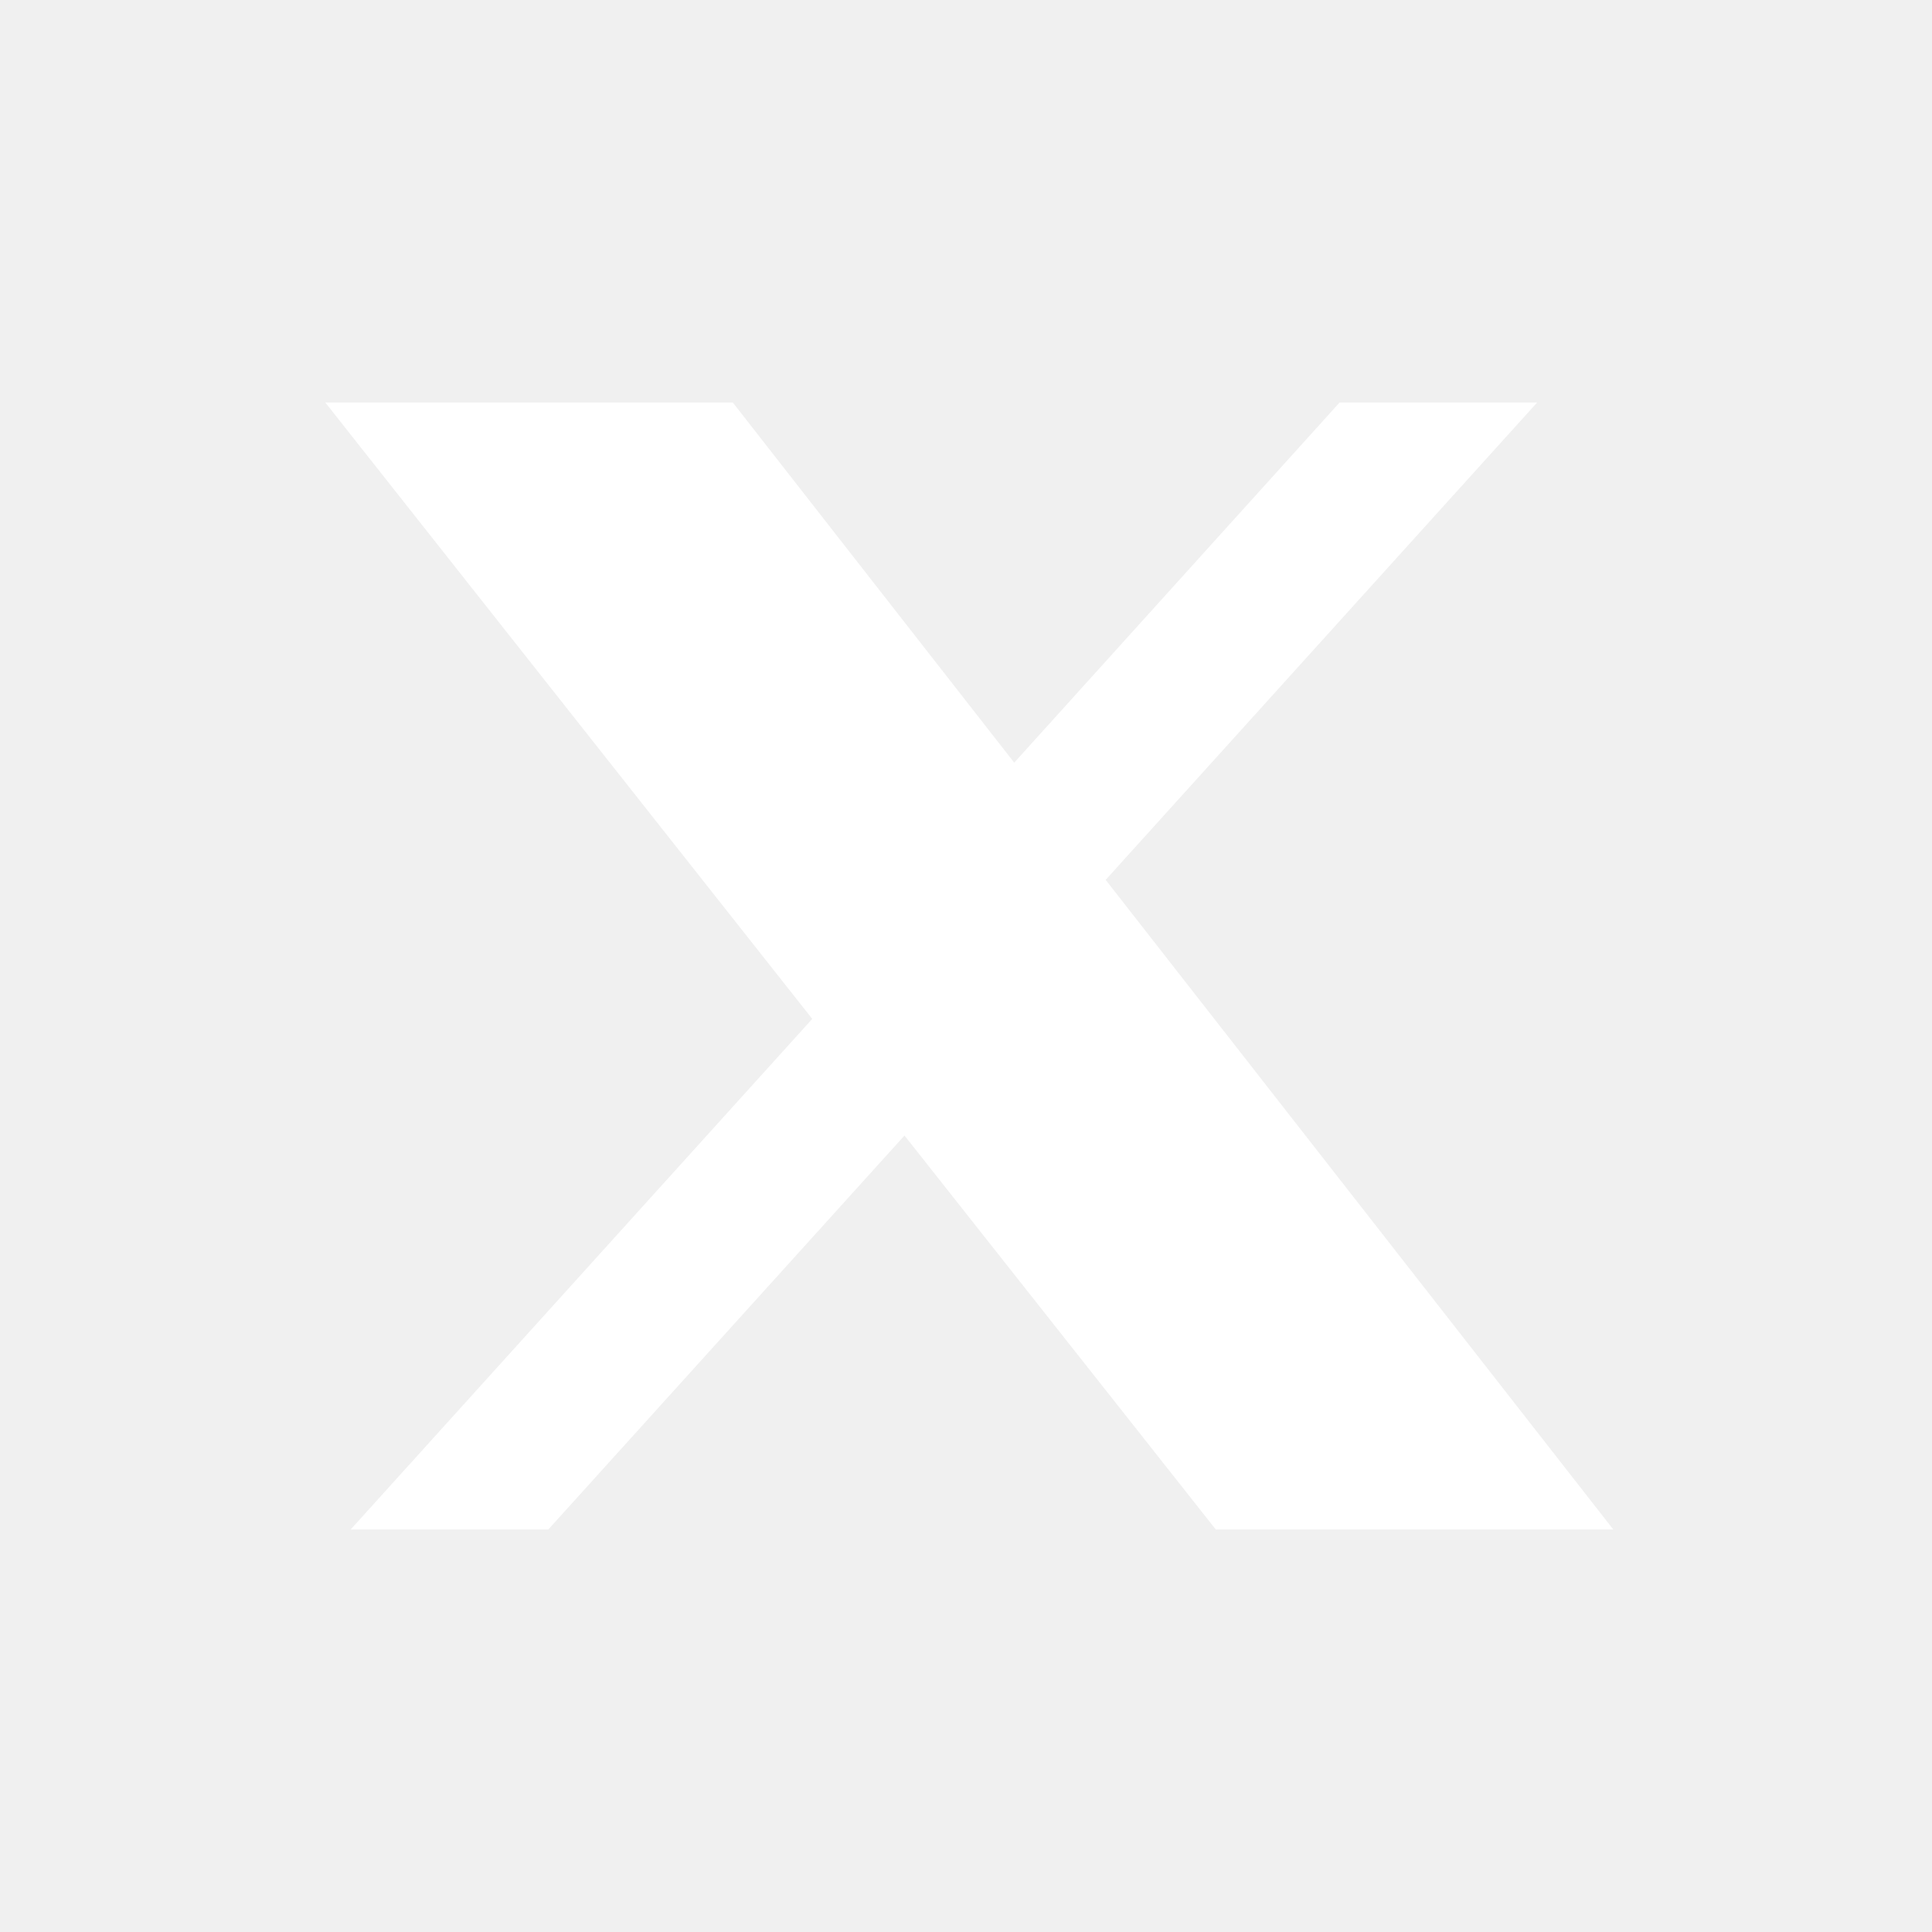
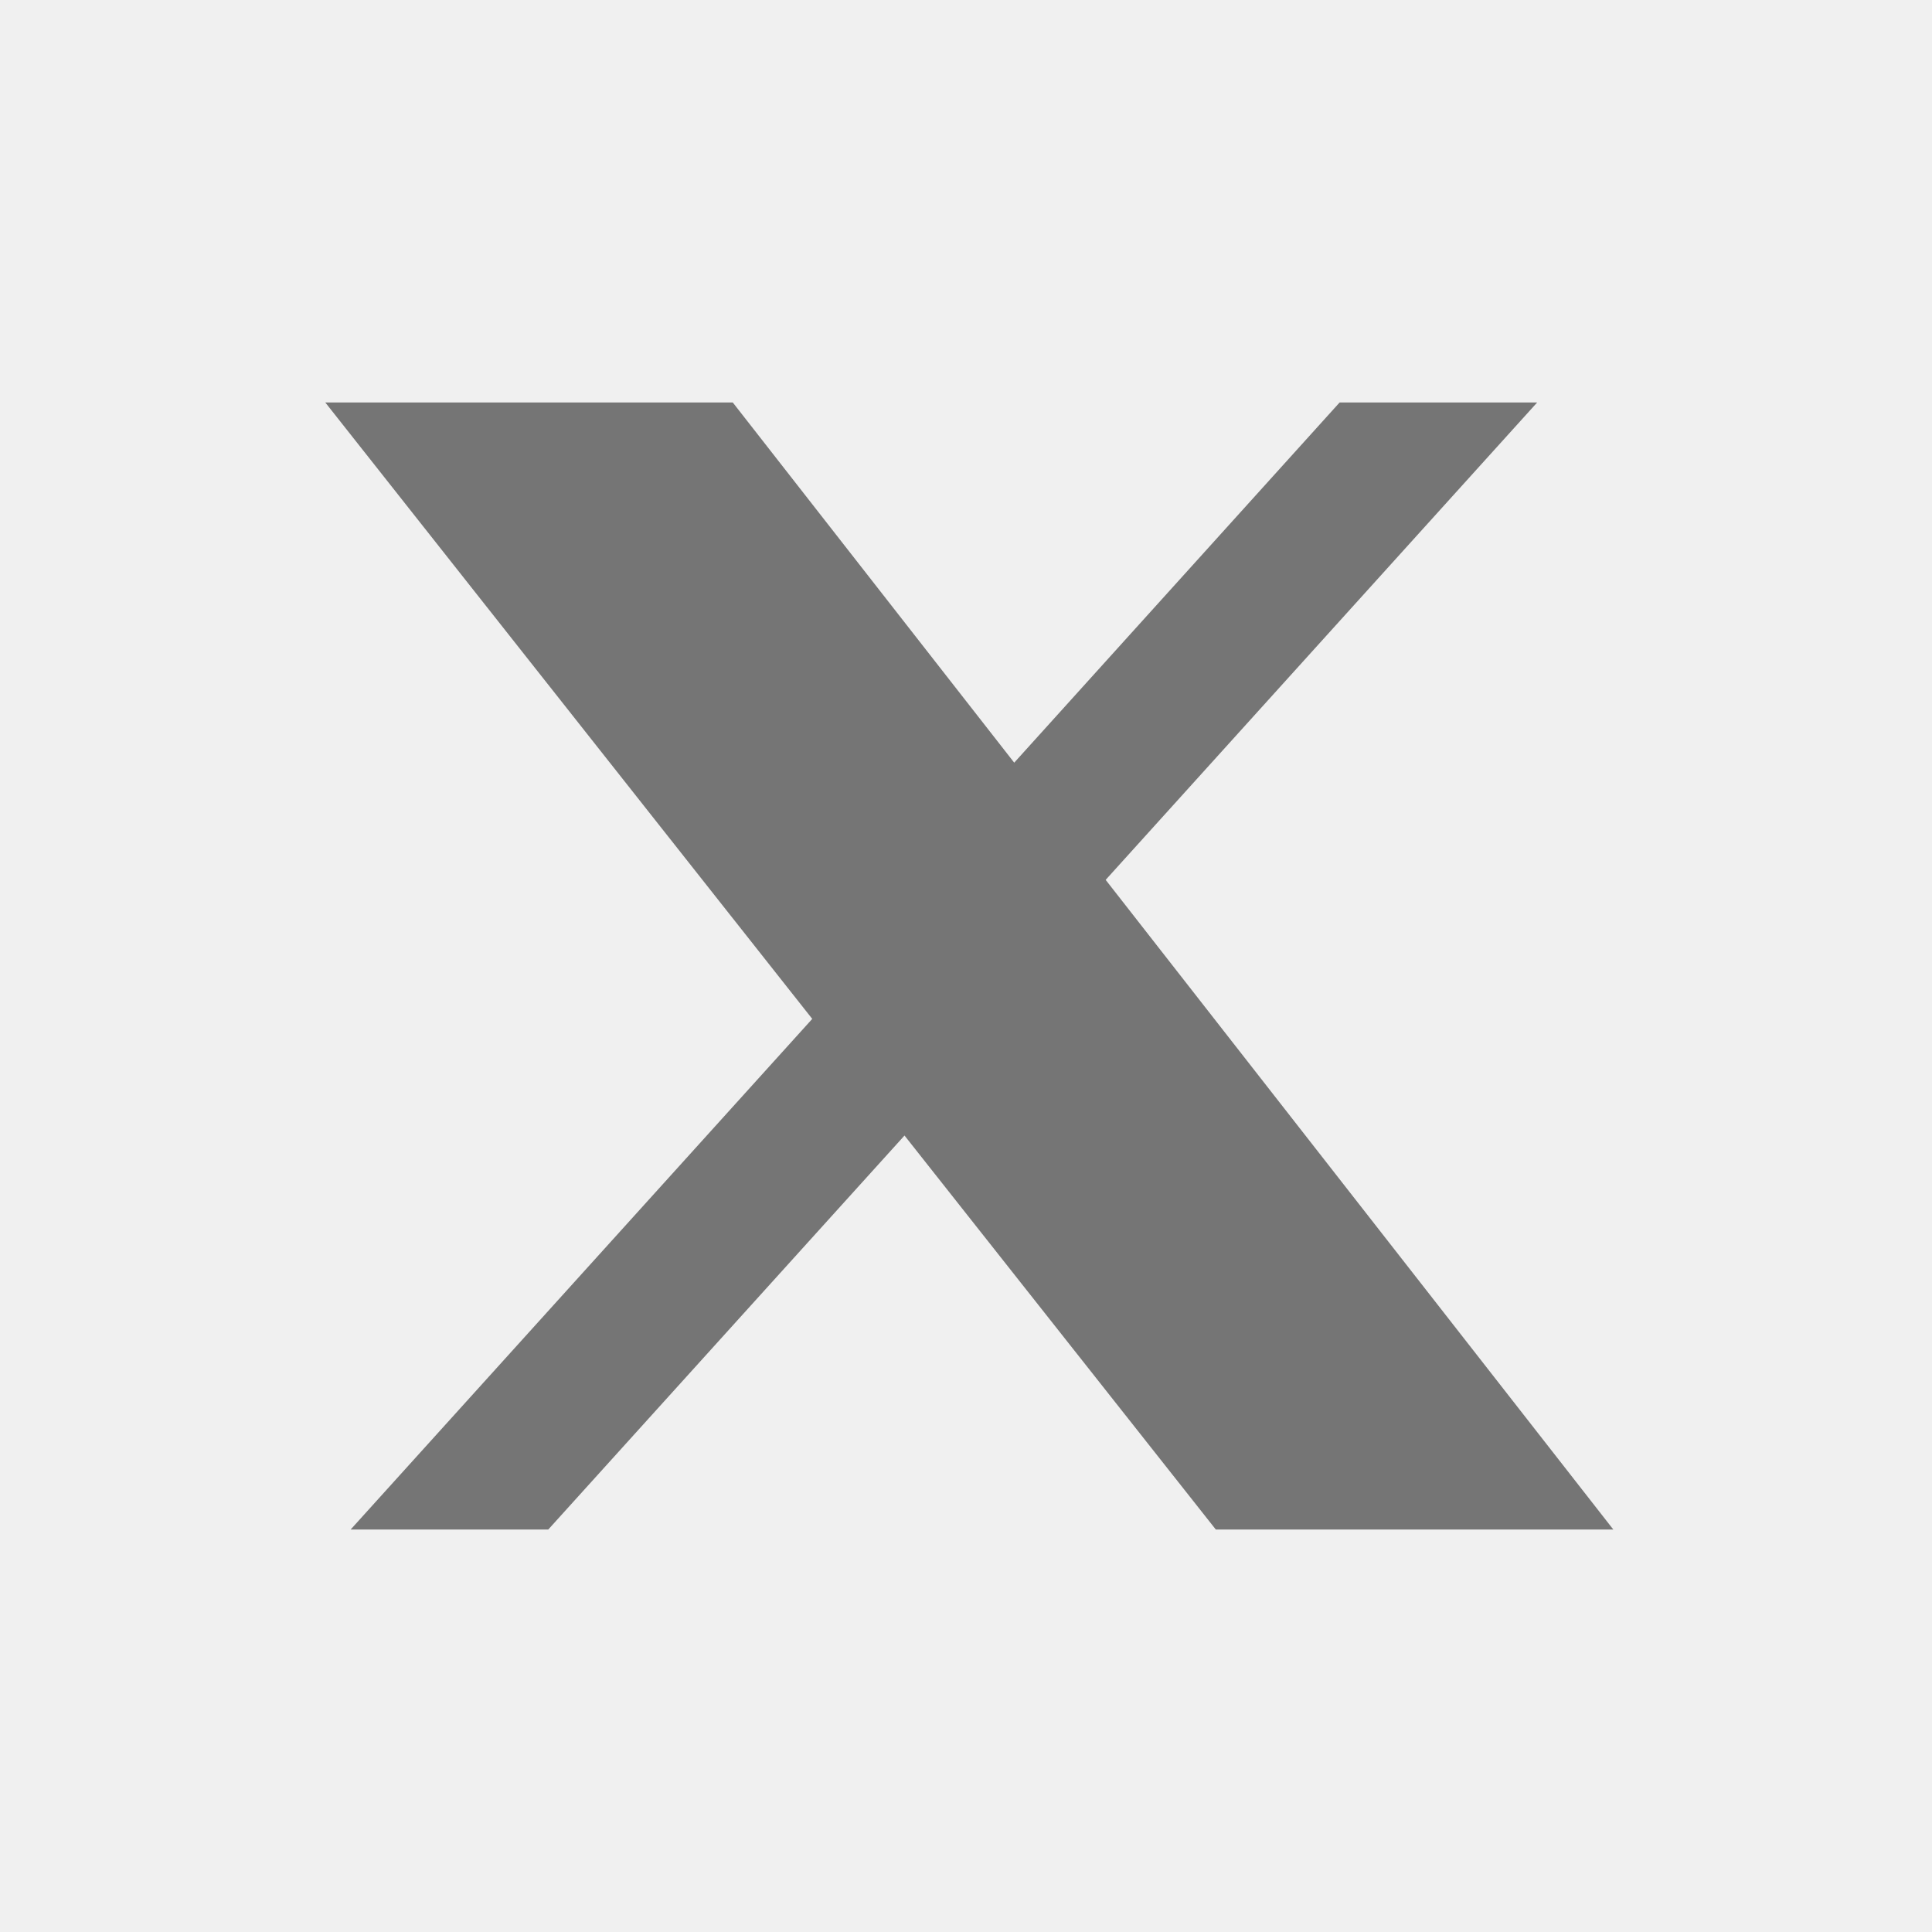
<svg xmlns="http://www.w3.org/2000/svg" width="24" height="24" viewBox="0 0 24 24" fill="none">
-   <path d="M16.641 5H19.095L13.735 10.93L20.041 19H15.103L11.236 14.106L6.811 19H4.356L10.09 12.657L4.041 5H9.103L12.599 9.474L16.641 5Z" fill="white" />
+   <path d="M16.641 5H19.095L13.735 10.93L20.041 19H15.103L11.236 14.106L6.811 19H4.356L10.09 12.657L4.041 5H9.103L12.599 9.474L16.641 5Z" fill="#757575" />
</svg>
